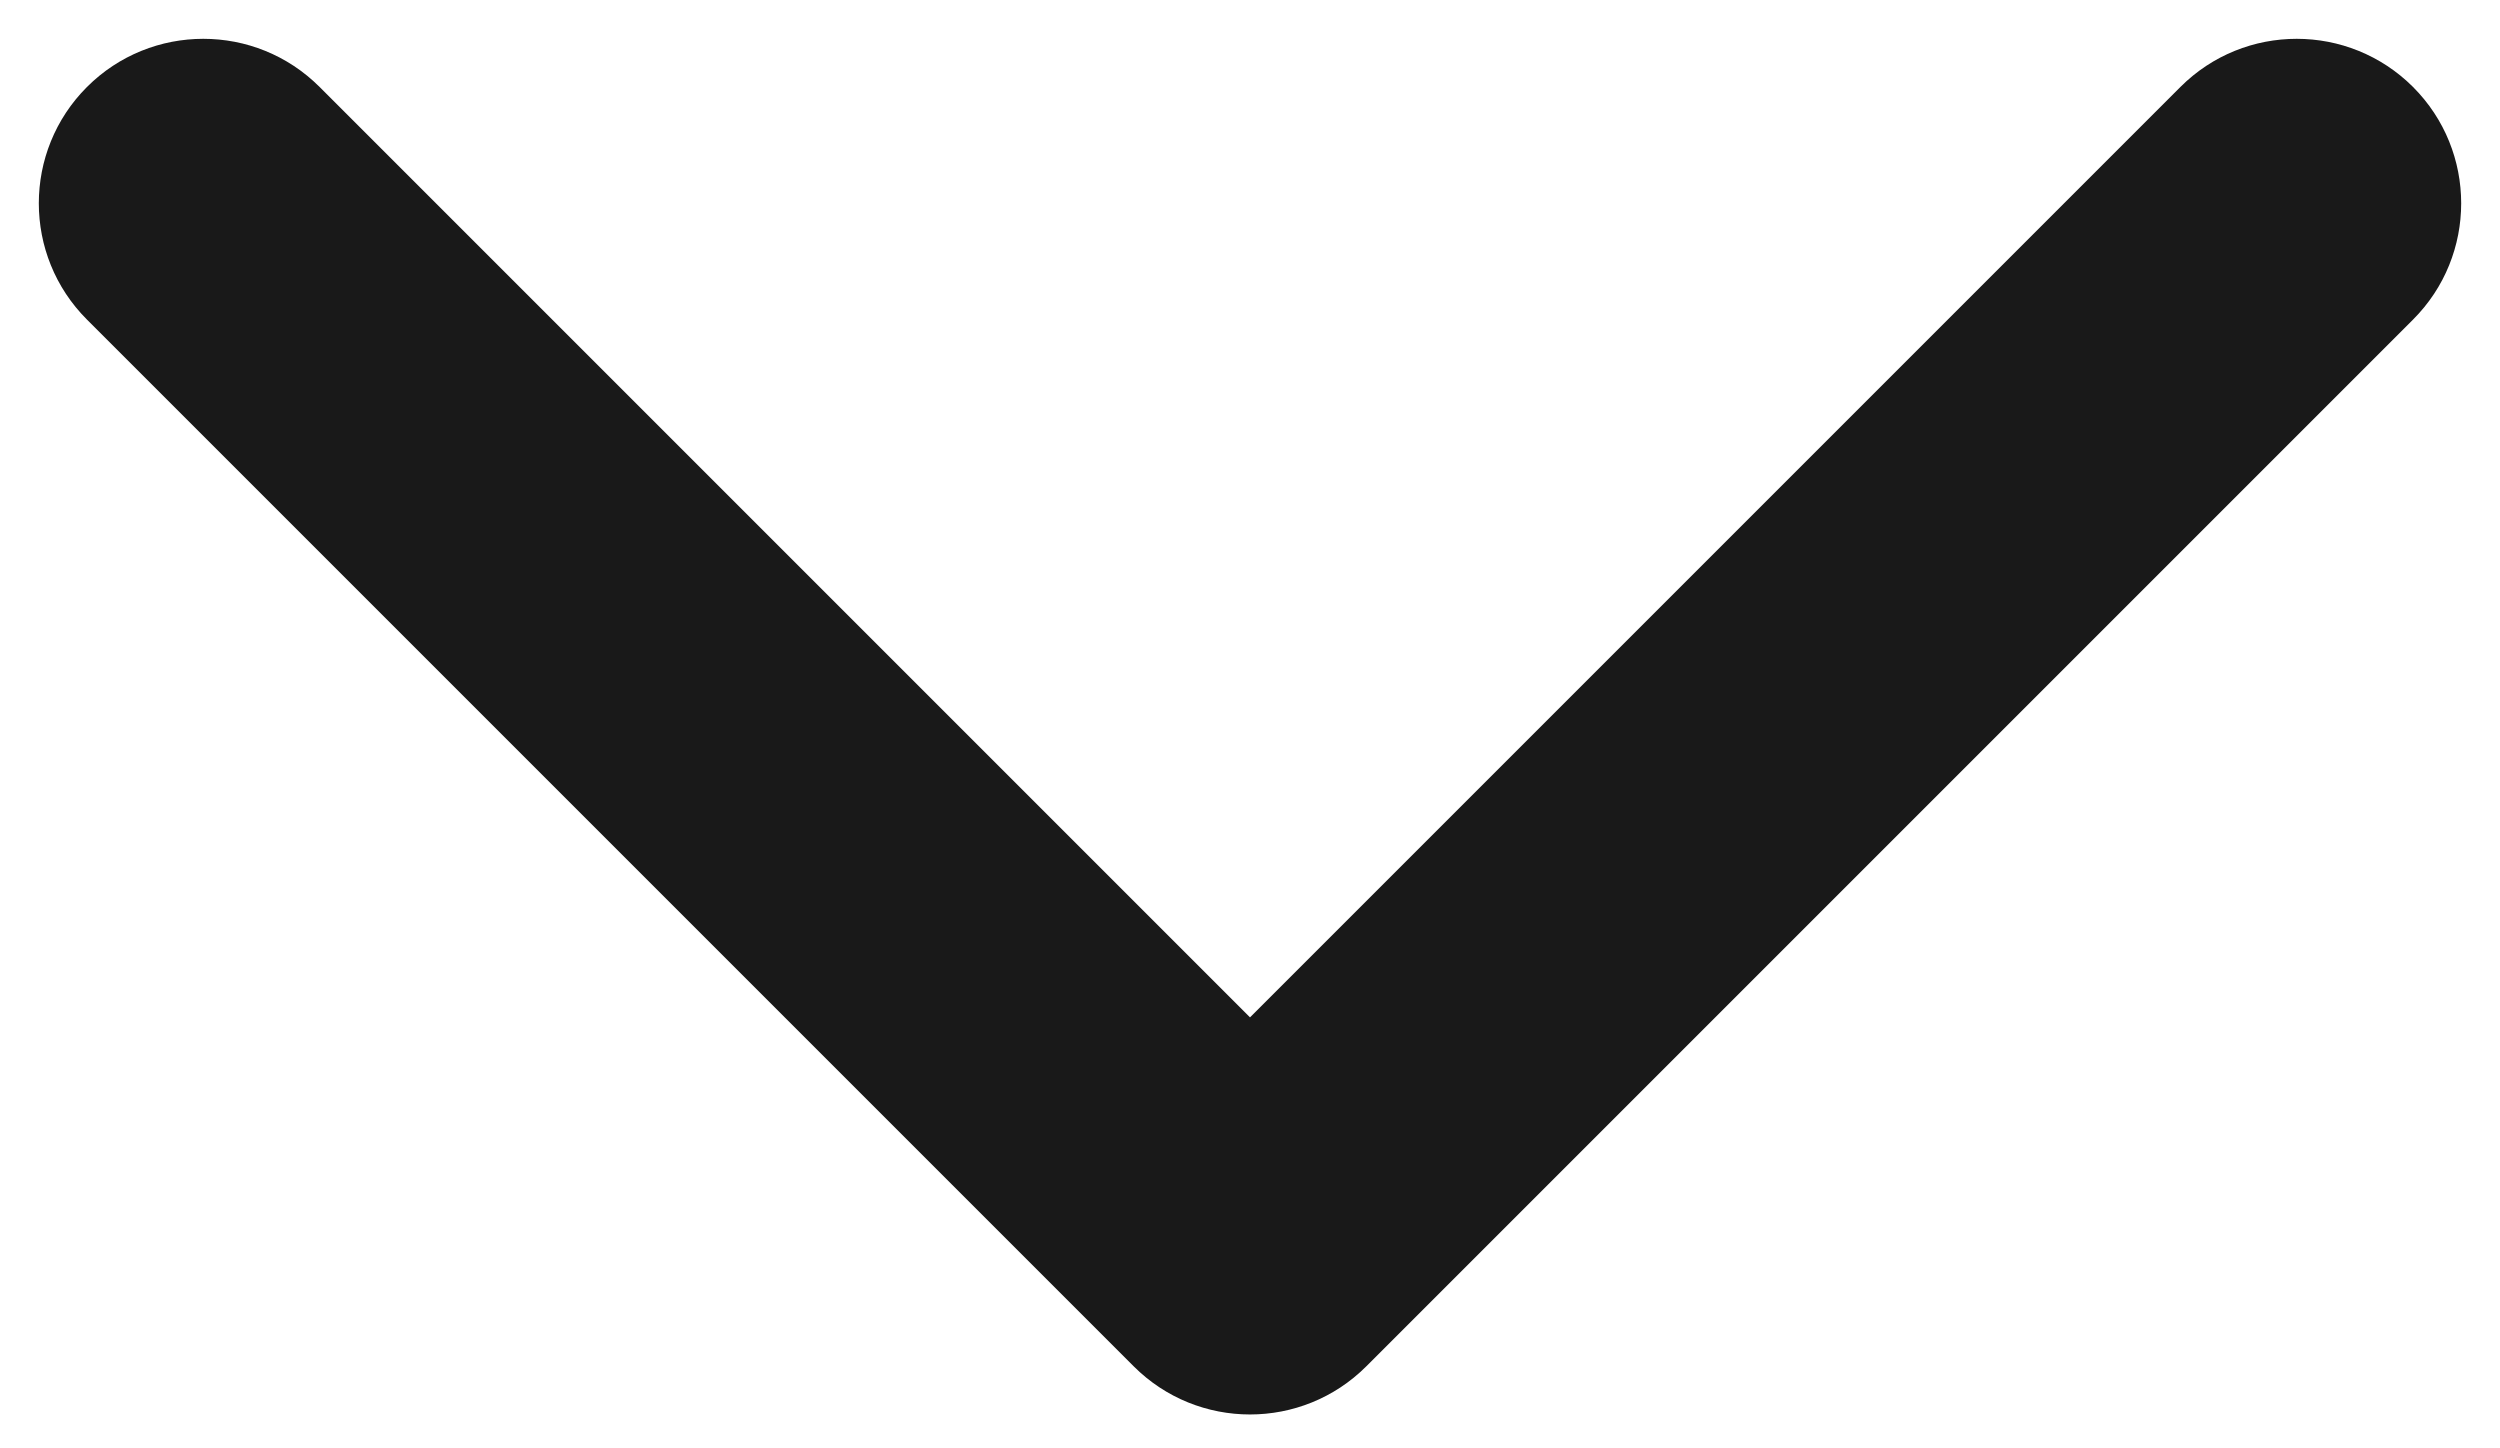
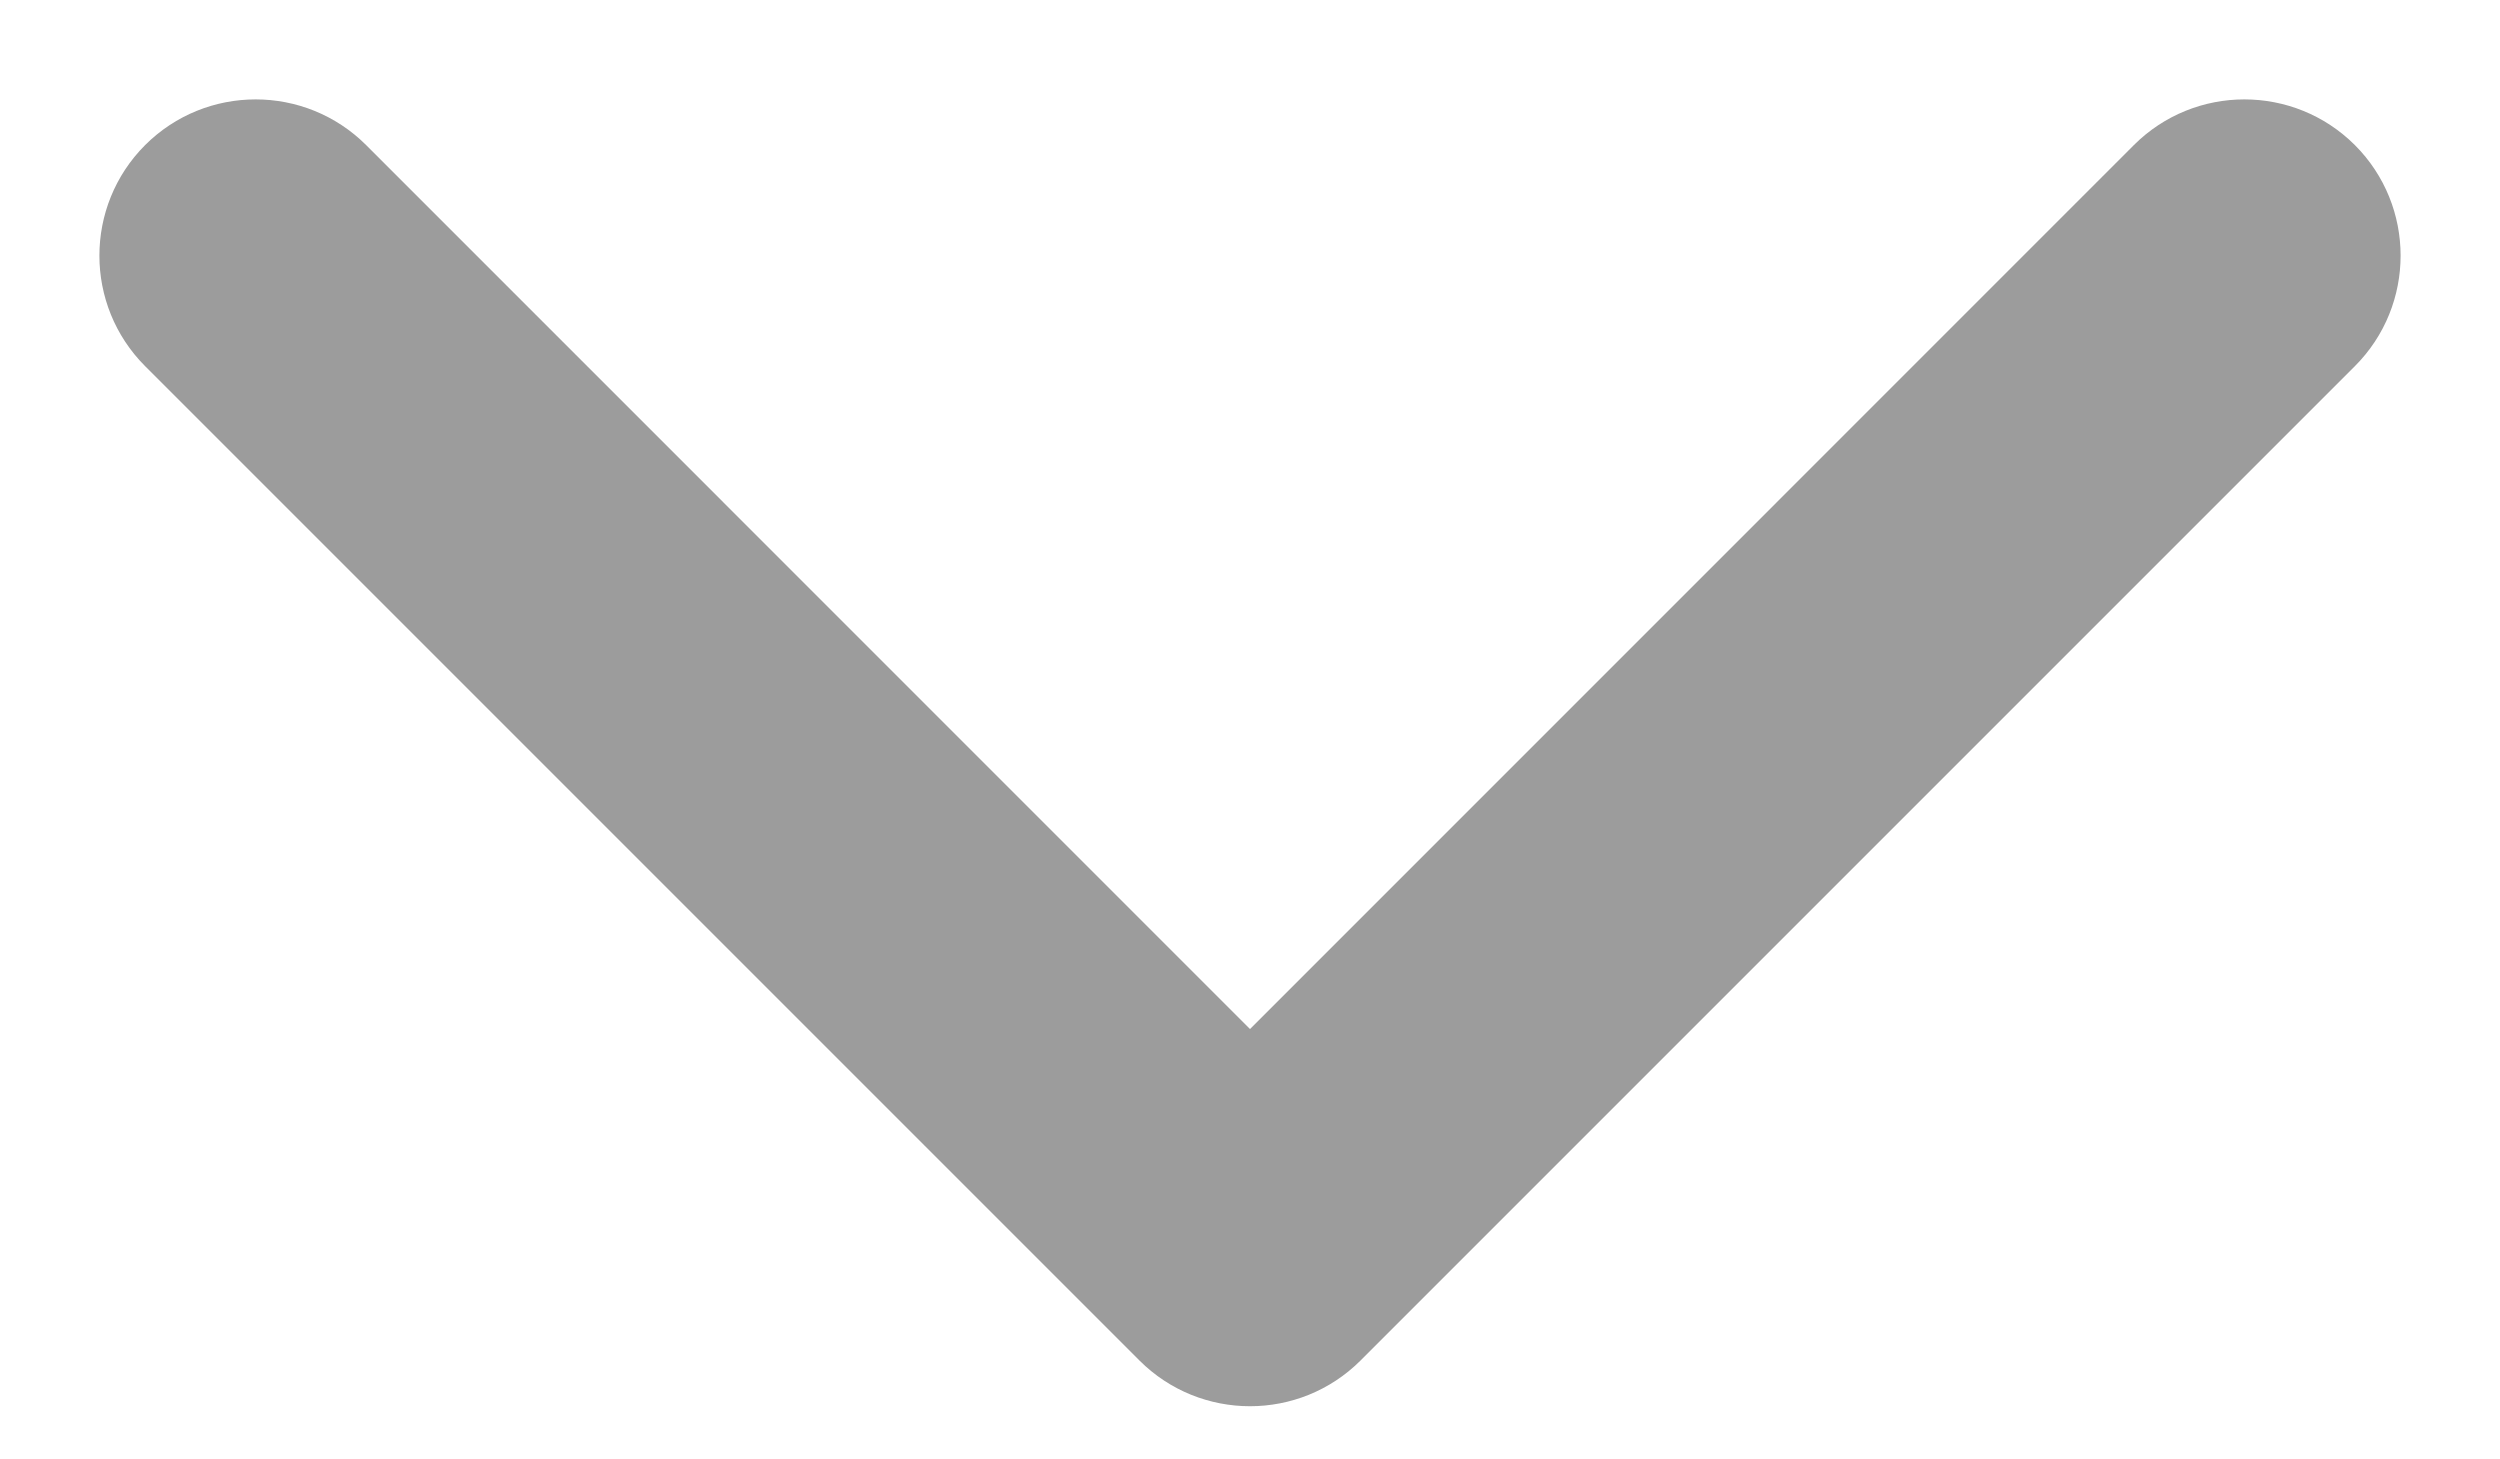
- <svg xmlns="http://www.w3.org/2000/svg" width="38" height="22" viewBox="0 0 38 22" fill="none">
-   <path opacity="0.9" d="M17.232 20.768C18.209 21.744 19.791 21.744 20.768 20.768L36.678 4.858C37.654 3.882 37.654 2.299 36.678 1.322C35.701 0.346 34.118 0.346 33.142 1.322L19 15.464L4.858 1.322C3.882 0.346 2.299 0.346 1.322 1.322C0.346 2.299 0.346 3.882 1.322 4.858L17.232 20.768ZM16.5 18V19H21.5V18H16.5Z" fill="black" />
+ <svg xmlns="http://www.w3.org/2000/svg" width="24" height="14" viewBox="0 0 24 14" fill="none">
+   <path opacity="0.9" d="M10.939 13.061C11.525 13.646 12.475 13.646 13.061 13.061L22.607 3.515C23.192 2.929 23.192 1.979 22.607 1.393C22.021 0.808 21.071 0.808 20.485 1.393L12 9.879L3.515 1.393C2.929 0.808 1.979 0.808 1.393 1.393C0.808 1.979 0.808 2.929 1.393 3.515L10.939 13.061ZM10.5 11V12H13.5V11H10.5Z" fill="#919191" />
</svg>
